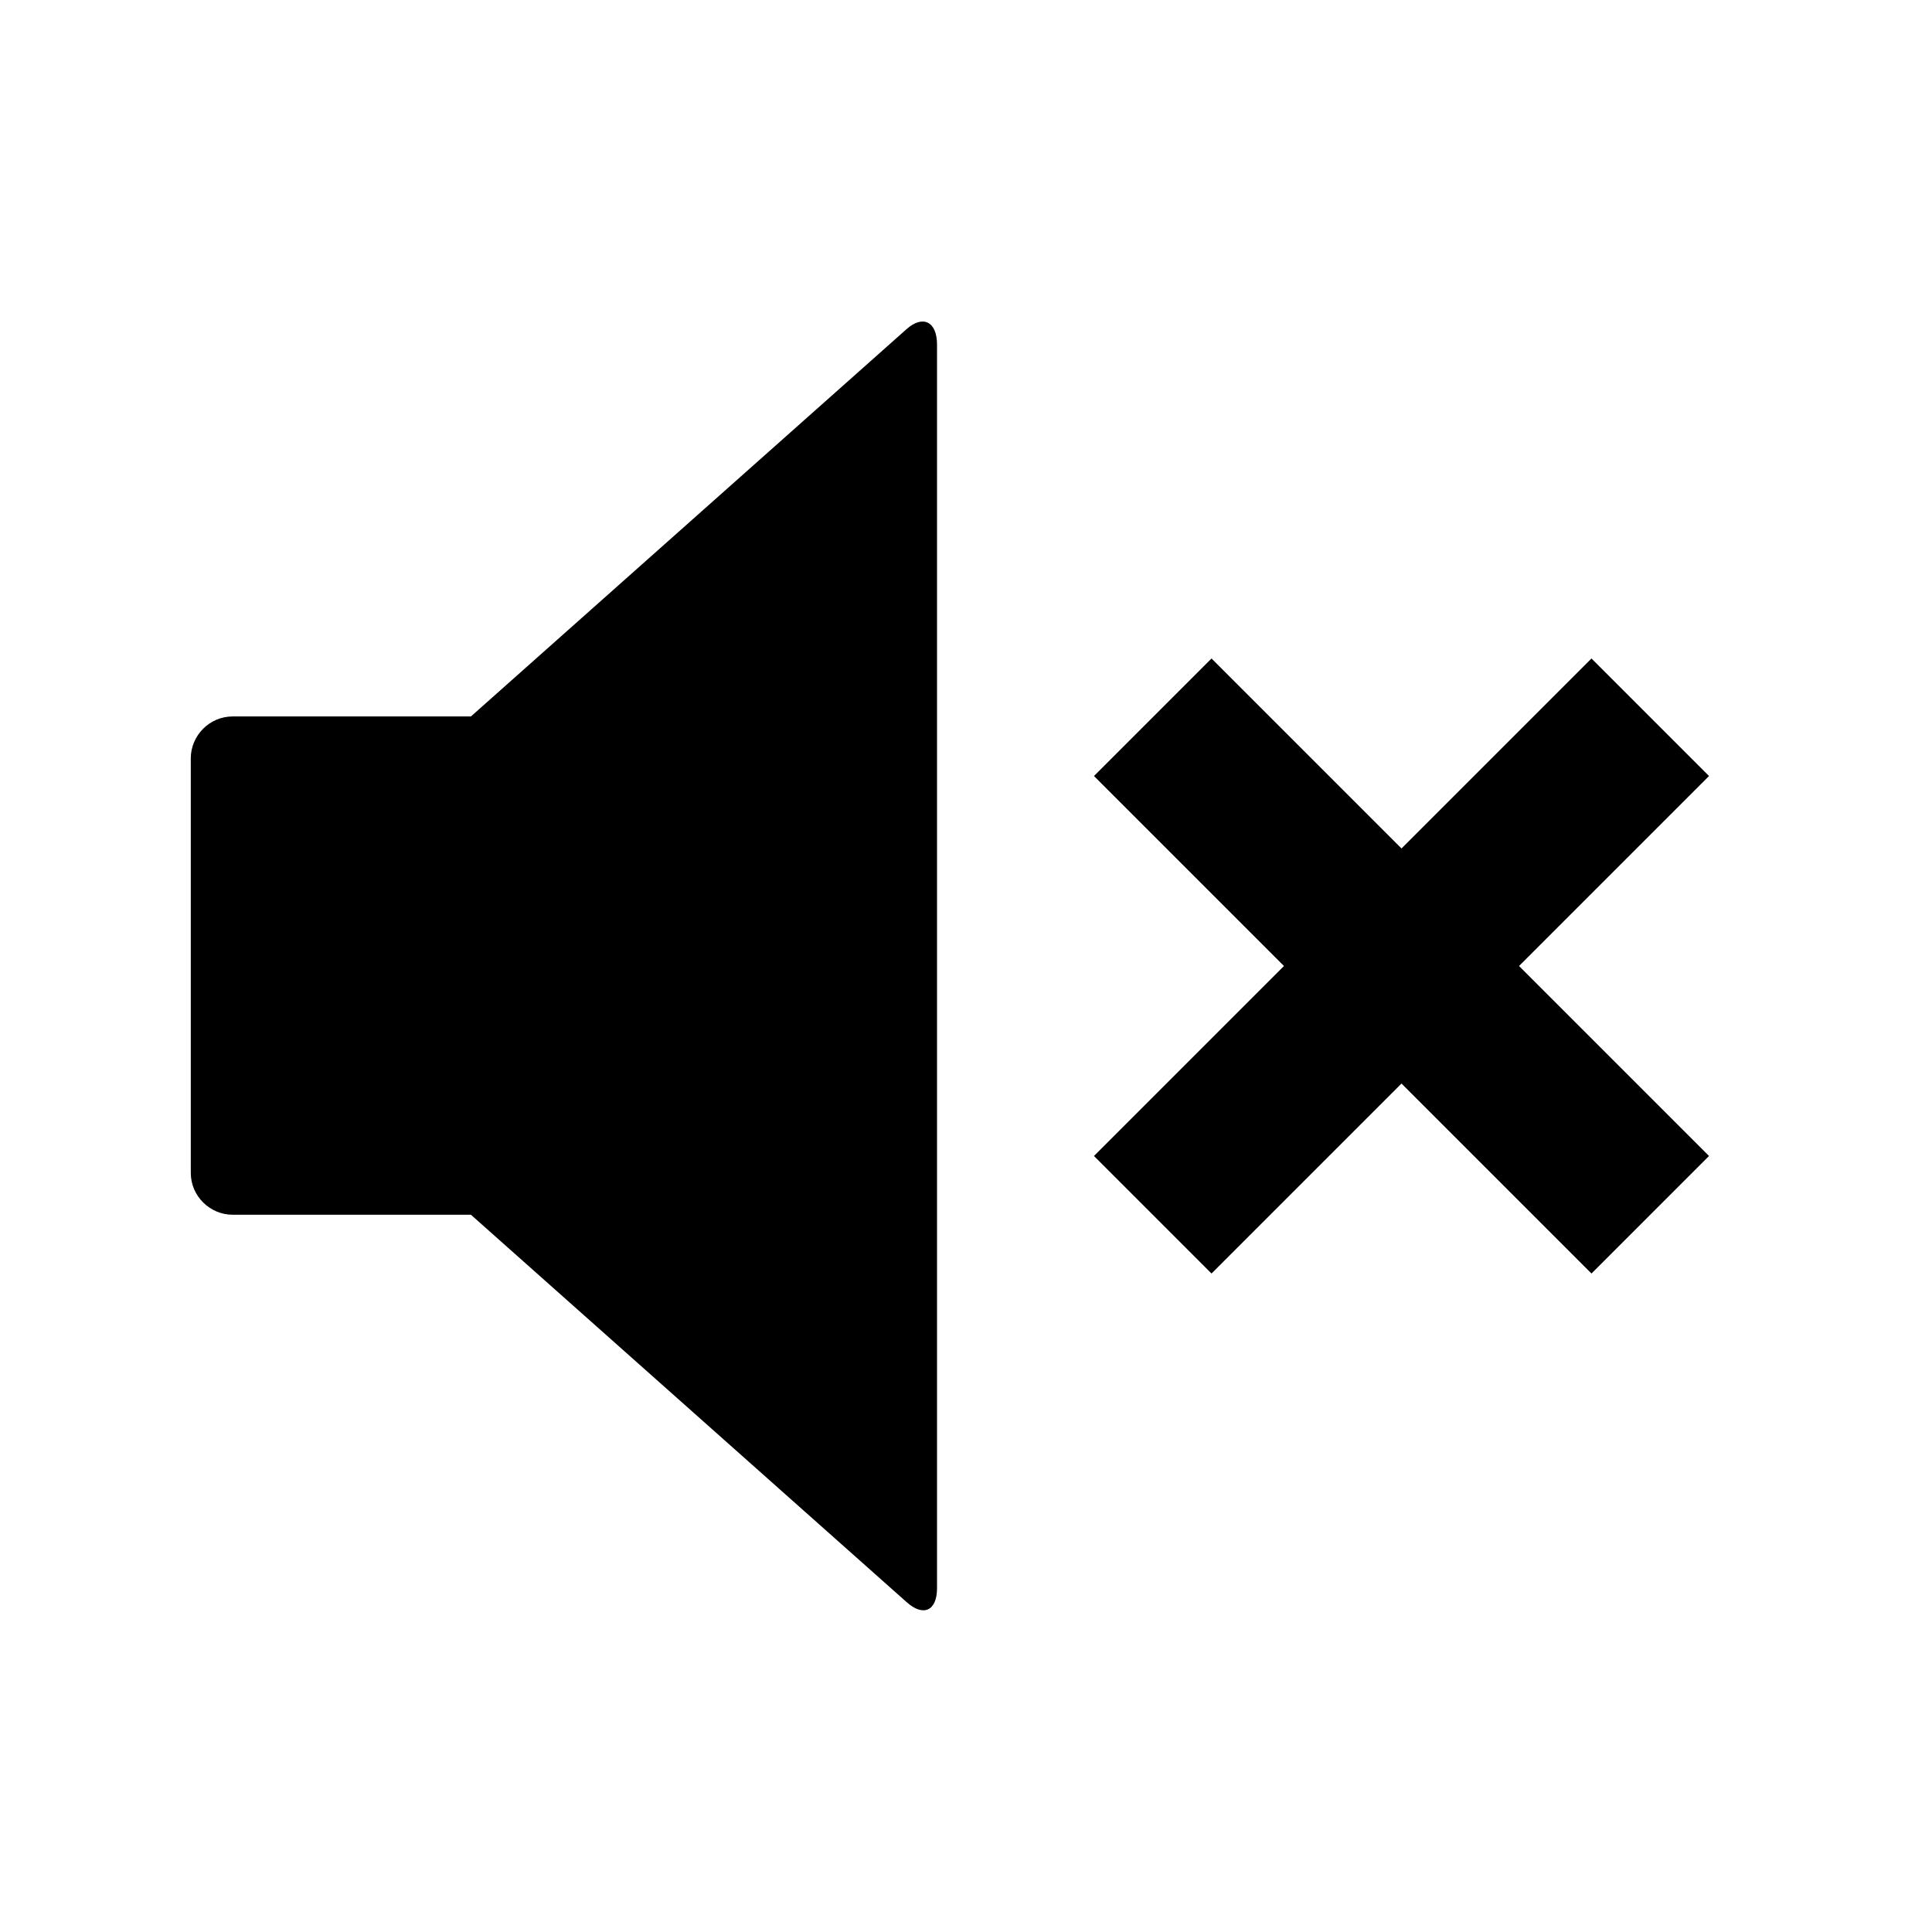
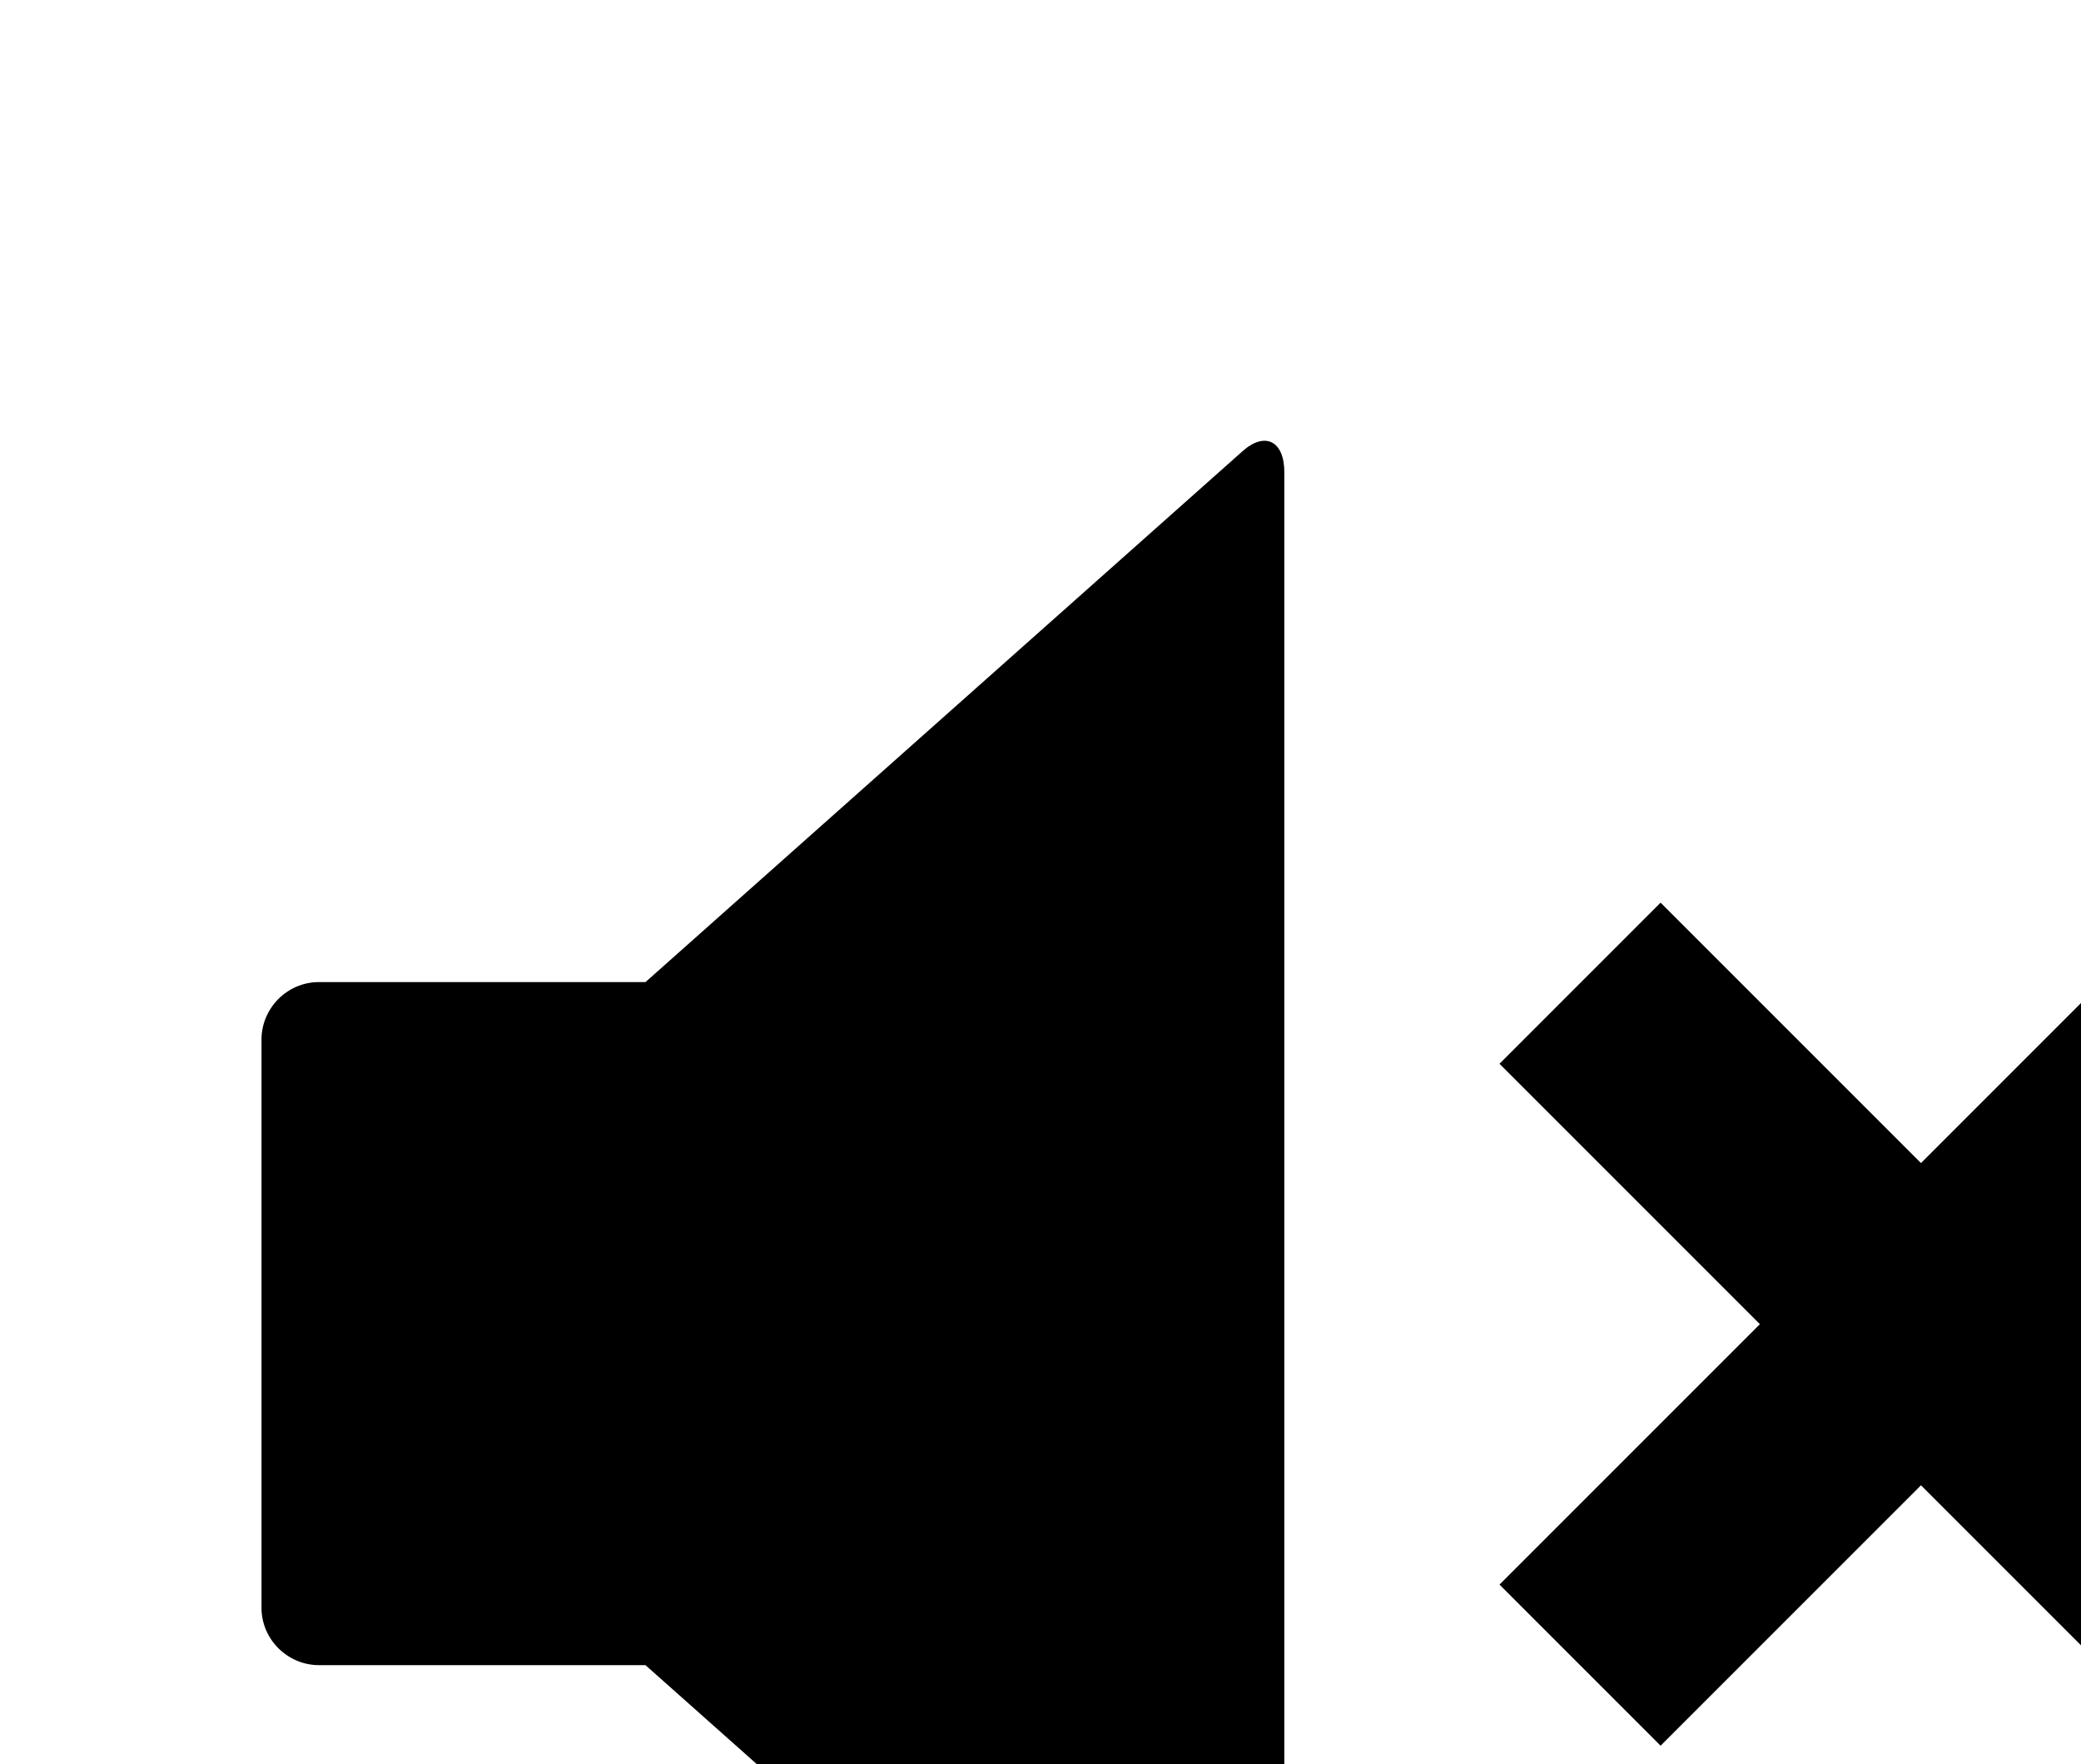
- <svg xmlns="http://www.w3.org/2000/svg" class="jw-svg-icon jw-svg-icon-volume-0" viewBox="0 0 240 240" focusable="false">
+ <svg xmlns="http://www.w3.org/2000/svg" id="jw-svg-icon-volume-0">
  <path d="M116.4,42.8v154.5c0,2.8-1.7,3.6-3.8,1.7l-54.1-48.1H28.9c-2.8,0-5.2-2.3-5.2-5.2V94.2c0-2.8,2.3-5.2,5.2-5.2h29.6l54.1-48.1C114.6,39.1,116.4,39.9,116.4,42.8z M212.3,96.4l-14.6-14.6l-23.6,23.6l-23.6-23.6l-14.6,14.6l23.6,23.6l-23.6,23.6l14.6,14.6l23.6-23.6l23.6,23.6l14.6-14.6L188.7,120L212.3,96.4z" />
</svg>
